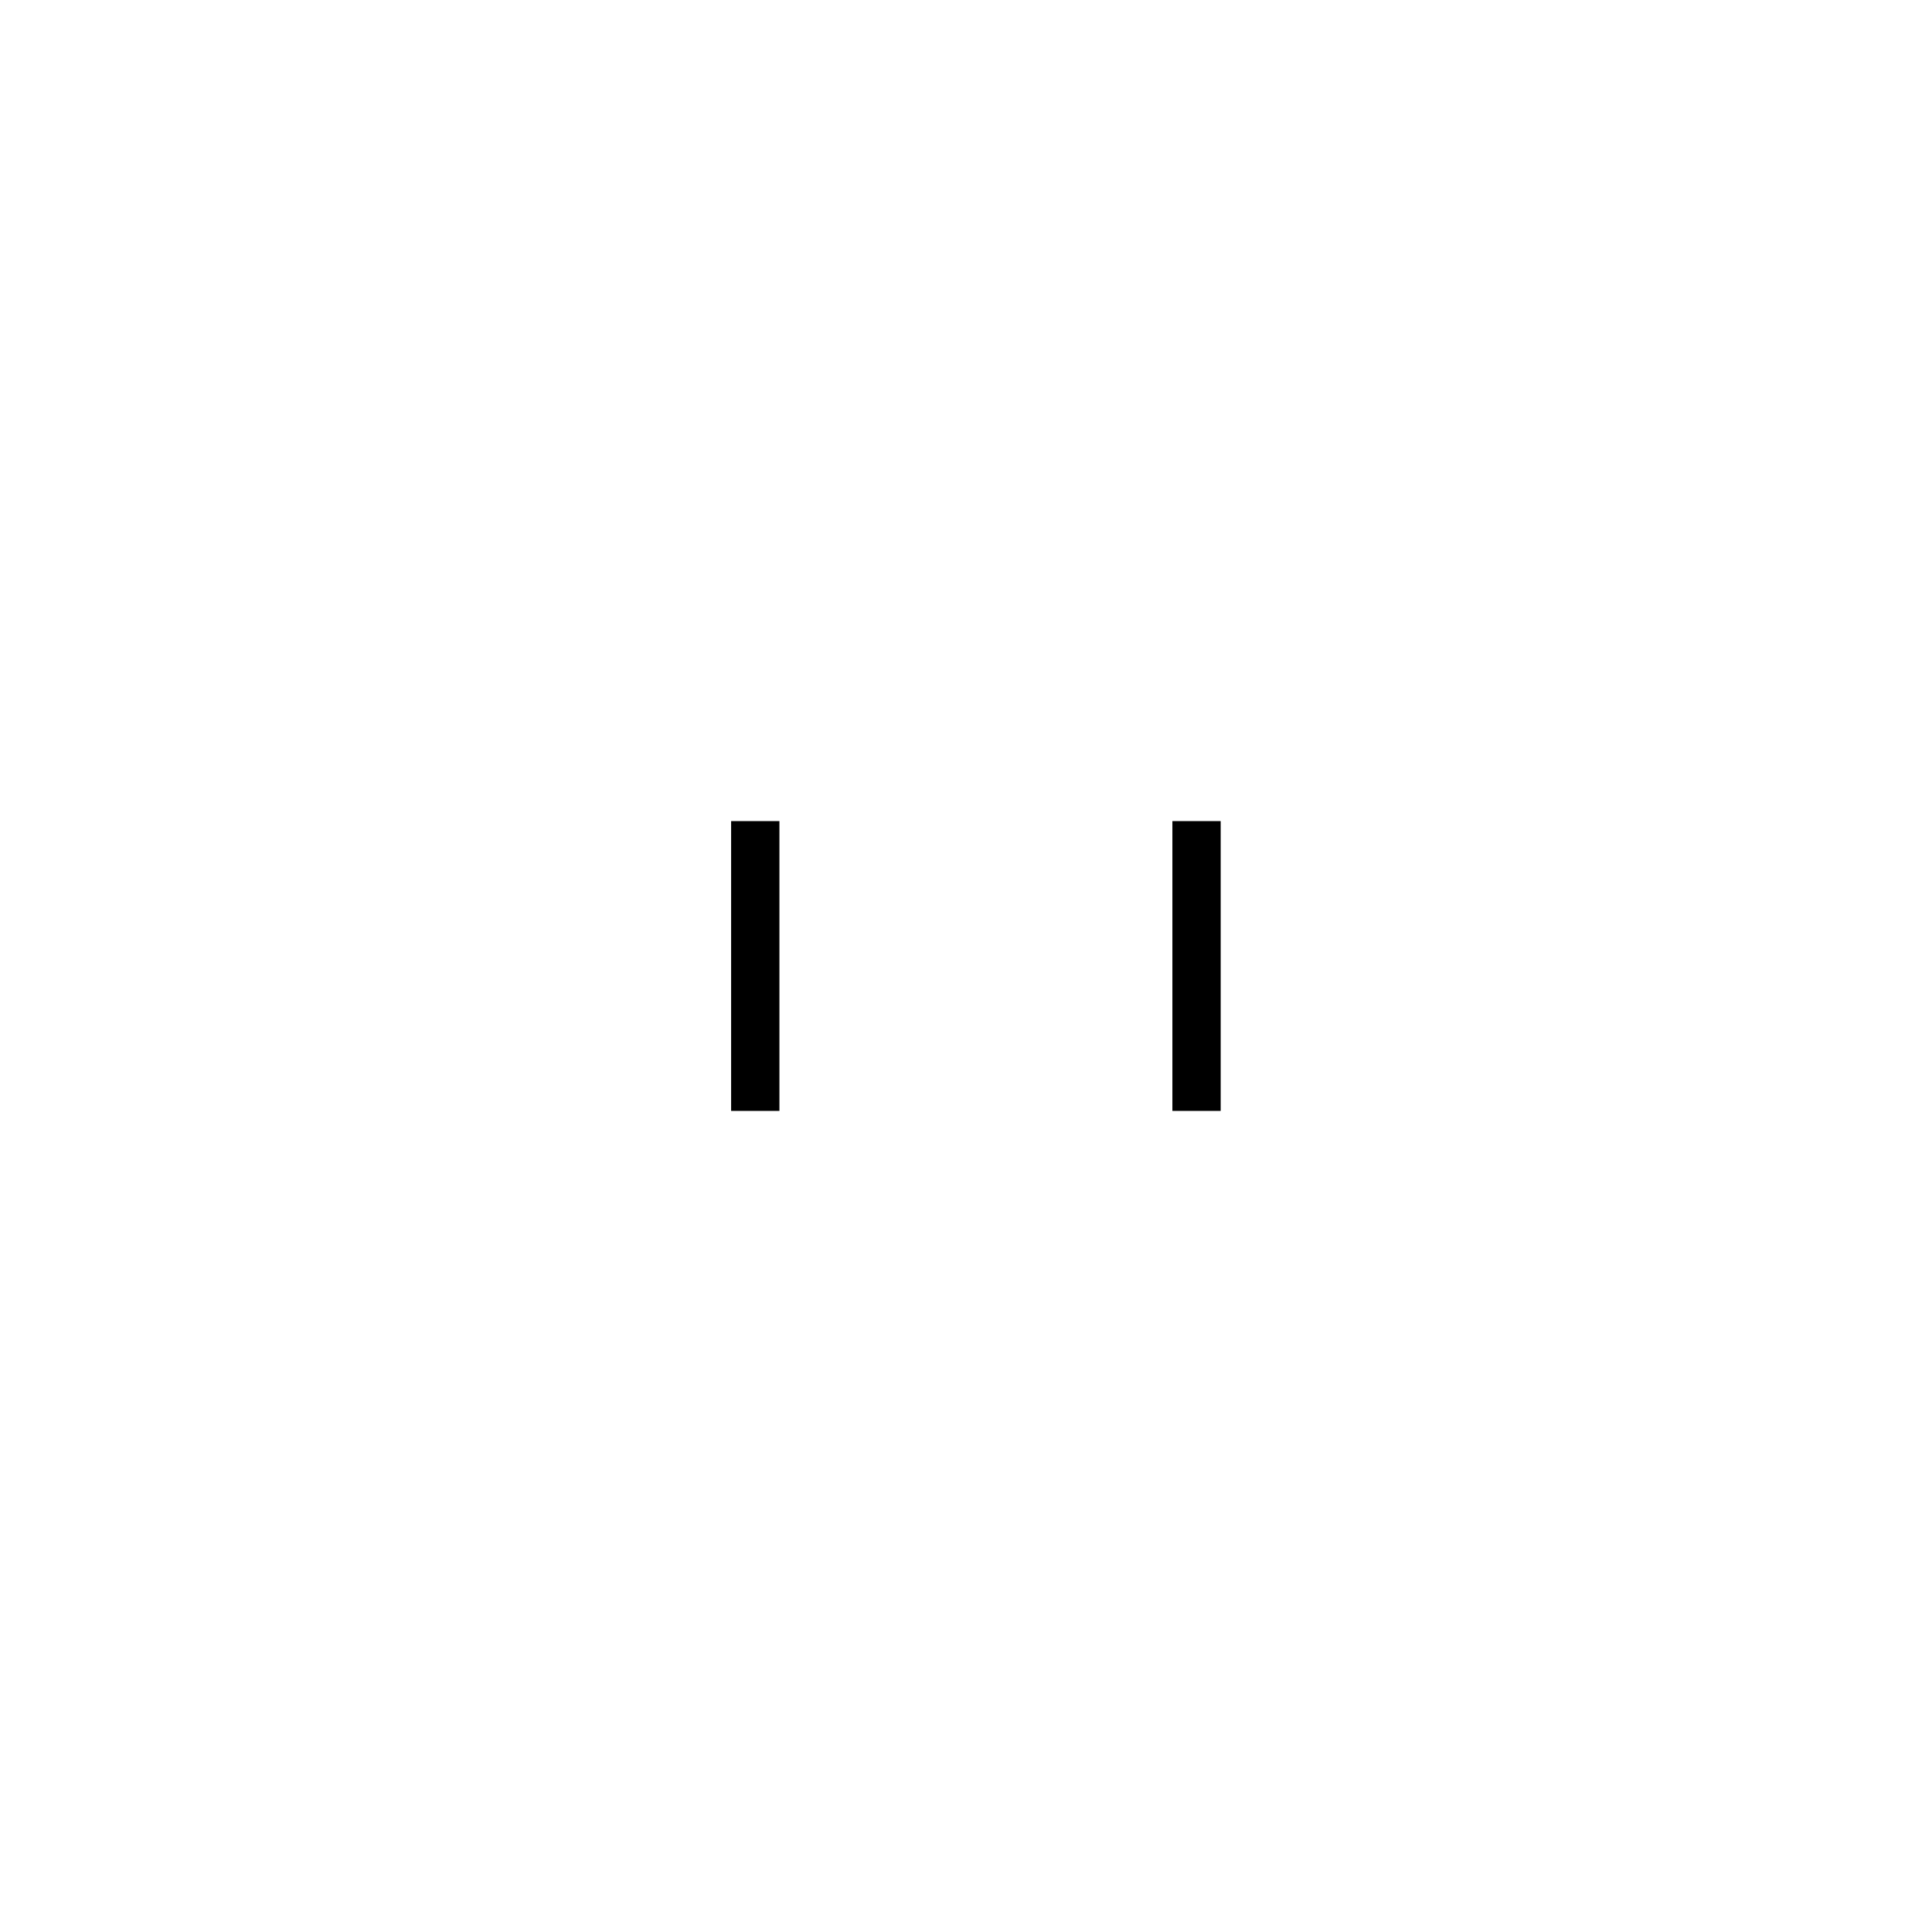
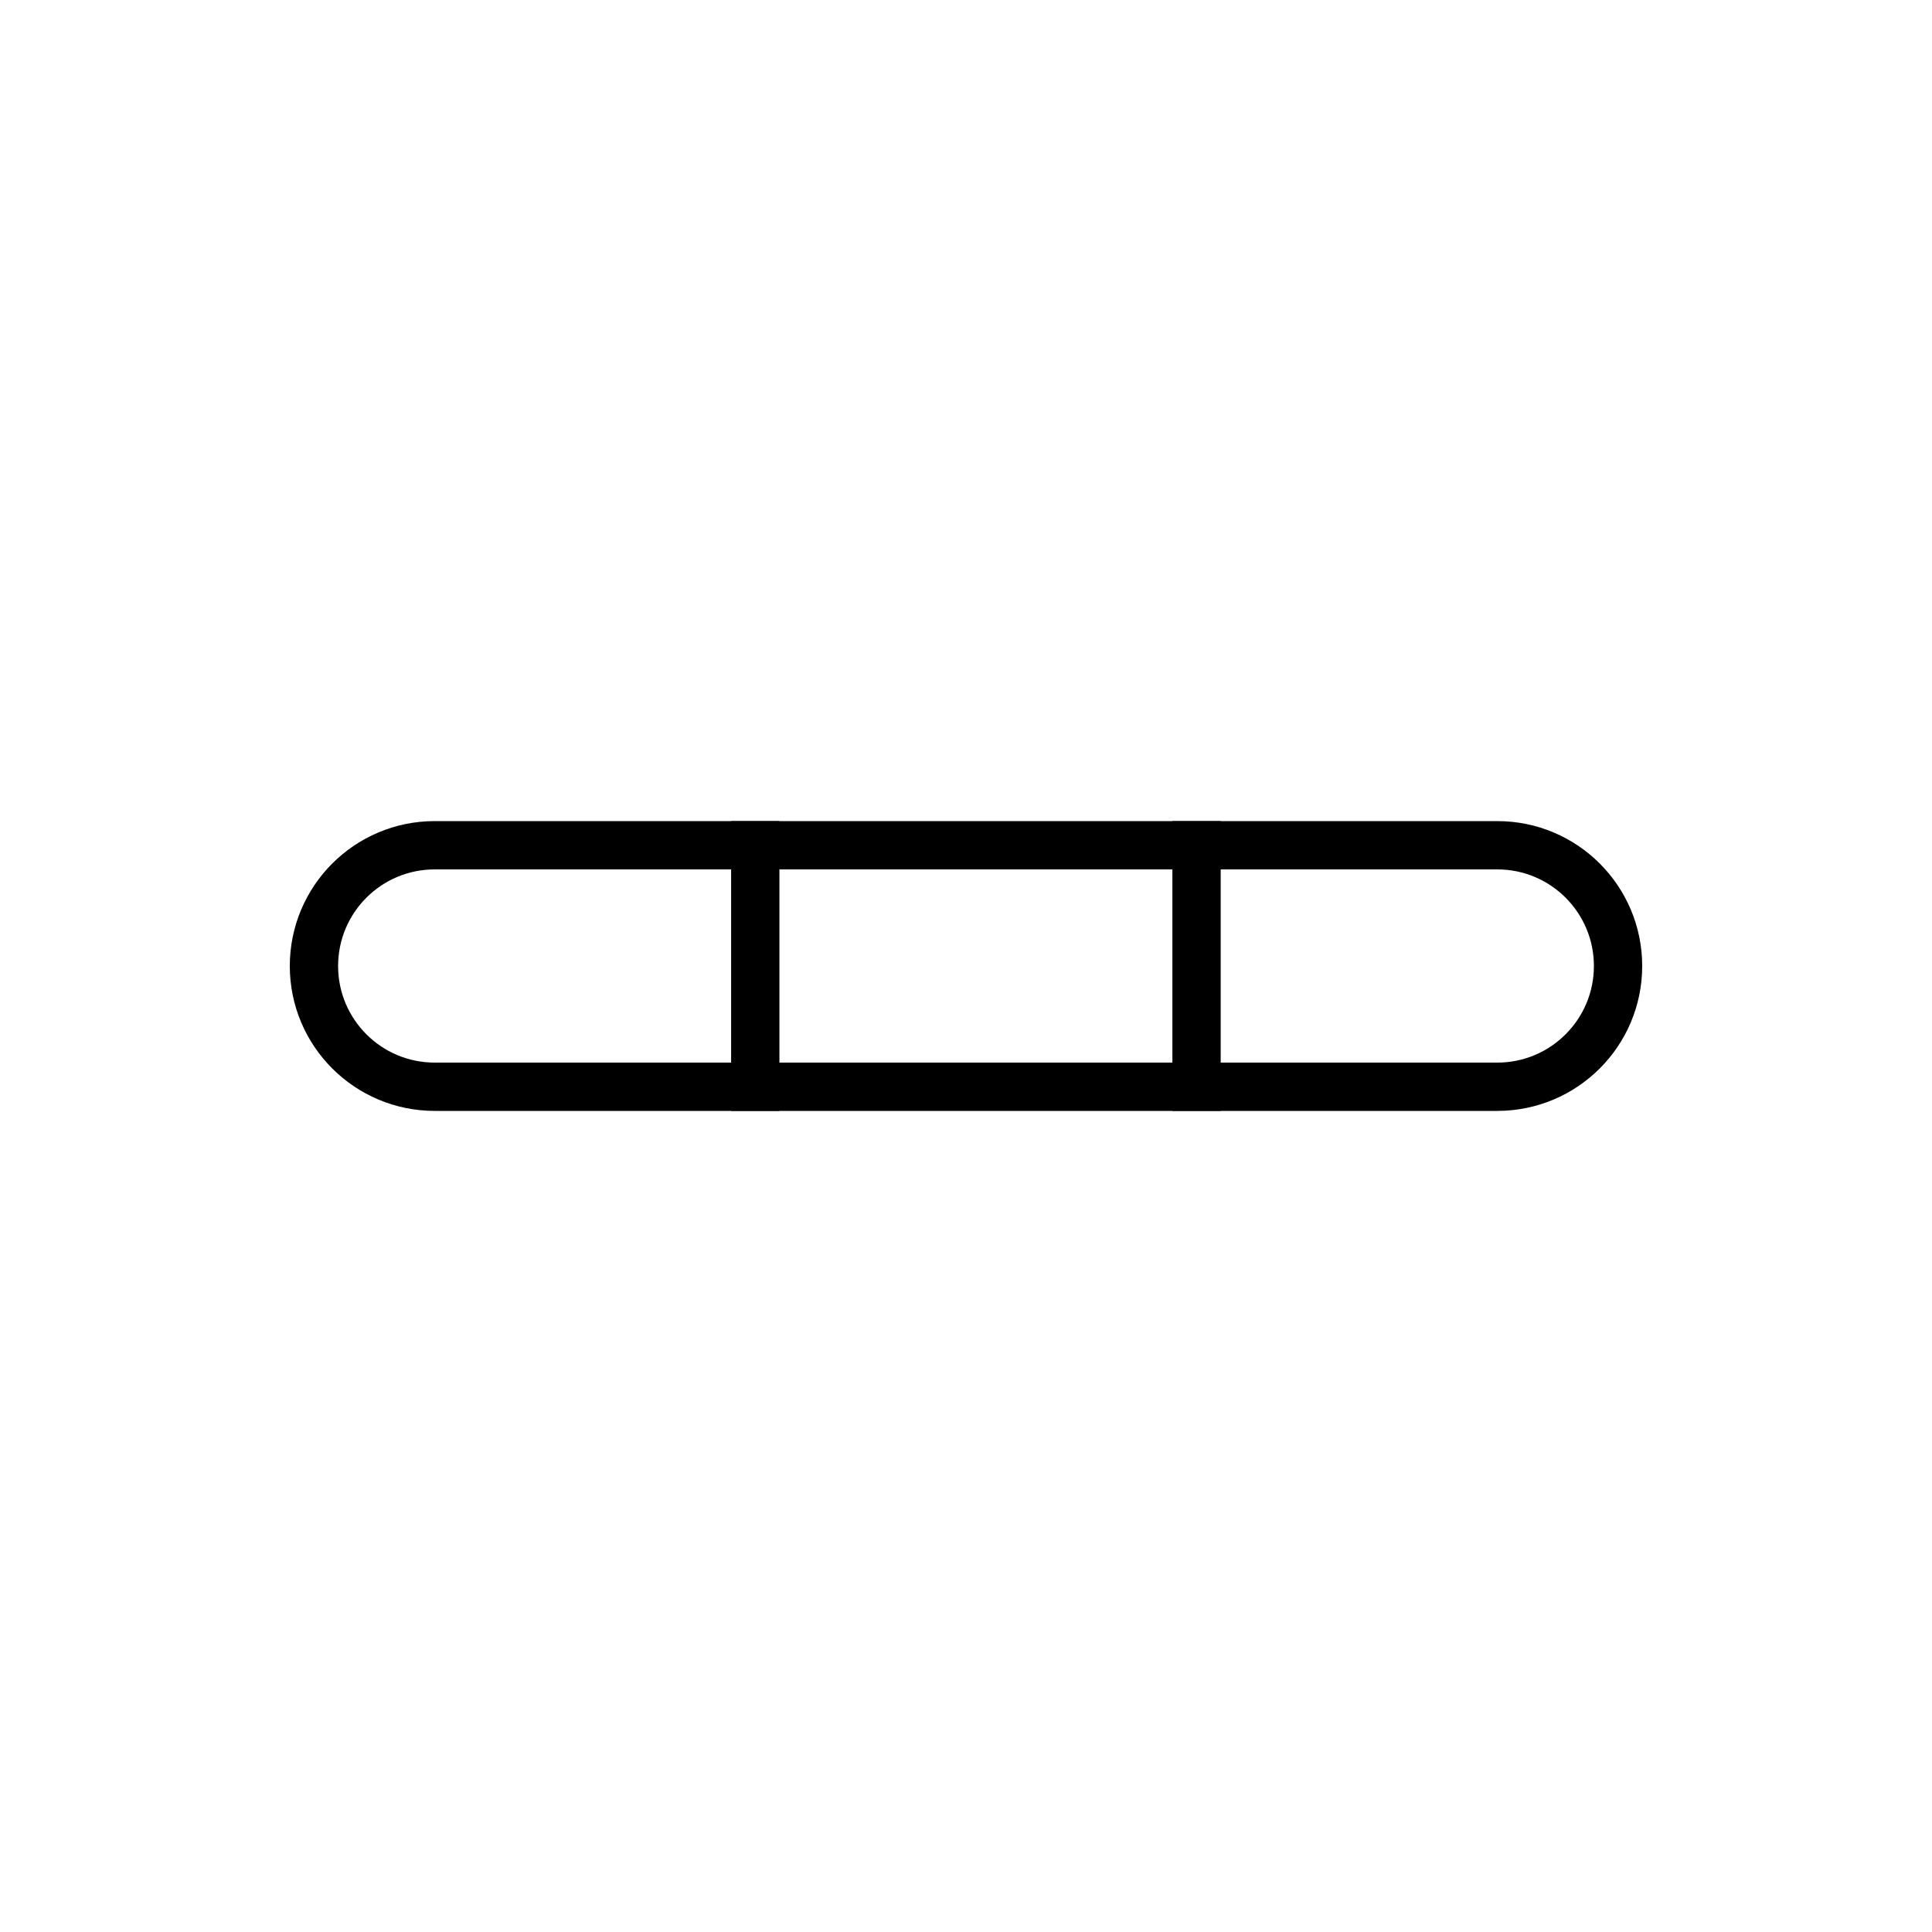
<svg xmlns="http://www.w3.org/2000/svg" viewBox="0 0 40 40" fill="none">
-   <rect x="6.5" y="17.5" rx="2.5" stroke="currentColor" />
+   <rect width="27" height="5" x="6.5" y="17.5" rx="2.5" stroke="currentColor" />
  <line x1="15.637" y1="17" x2="15.637" y2="23" stroke="currentColor" />
  <line x1="24.773" y1="17" x2="24.773" y2="23" stroke="currentColor" />
</svg>
